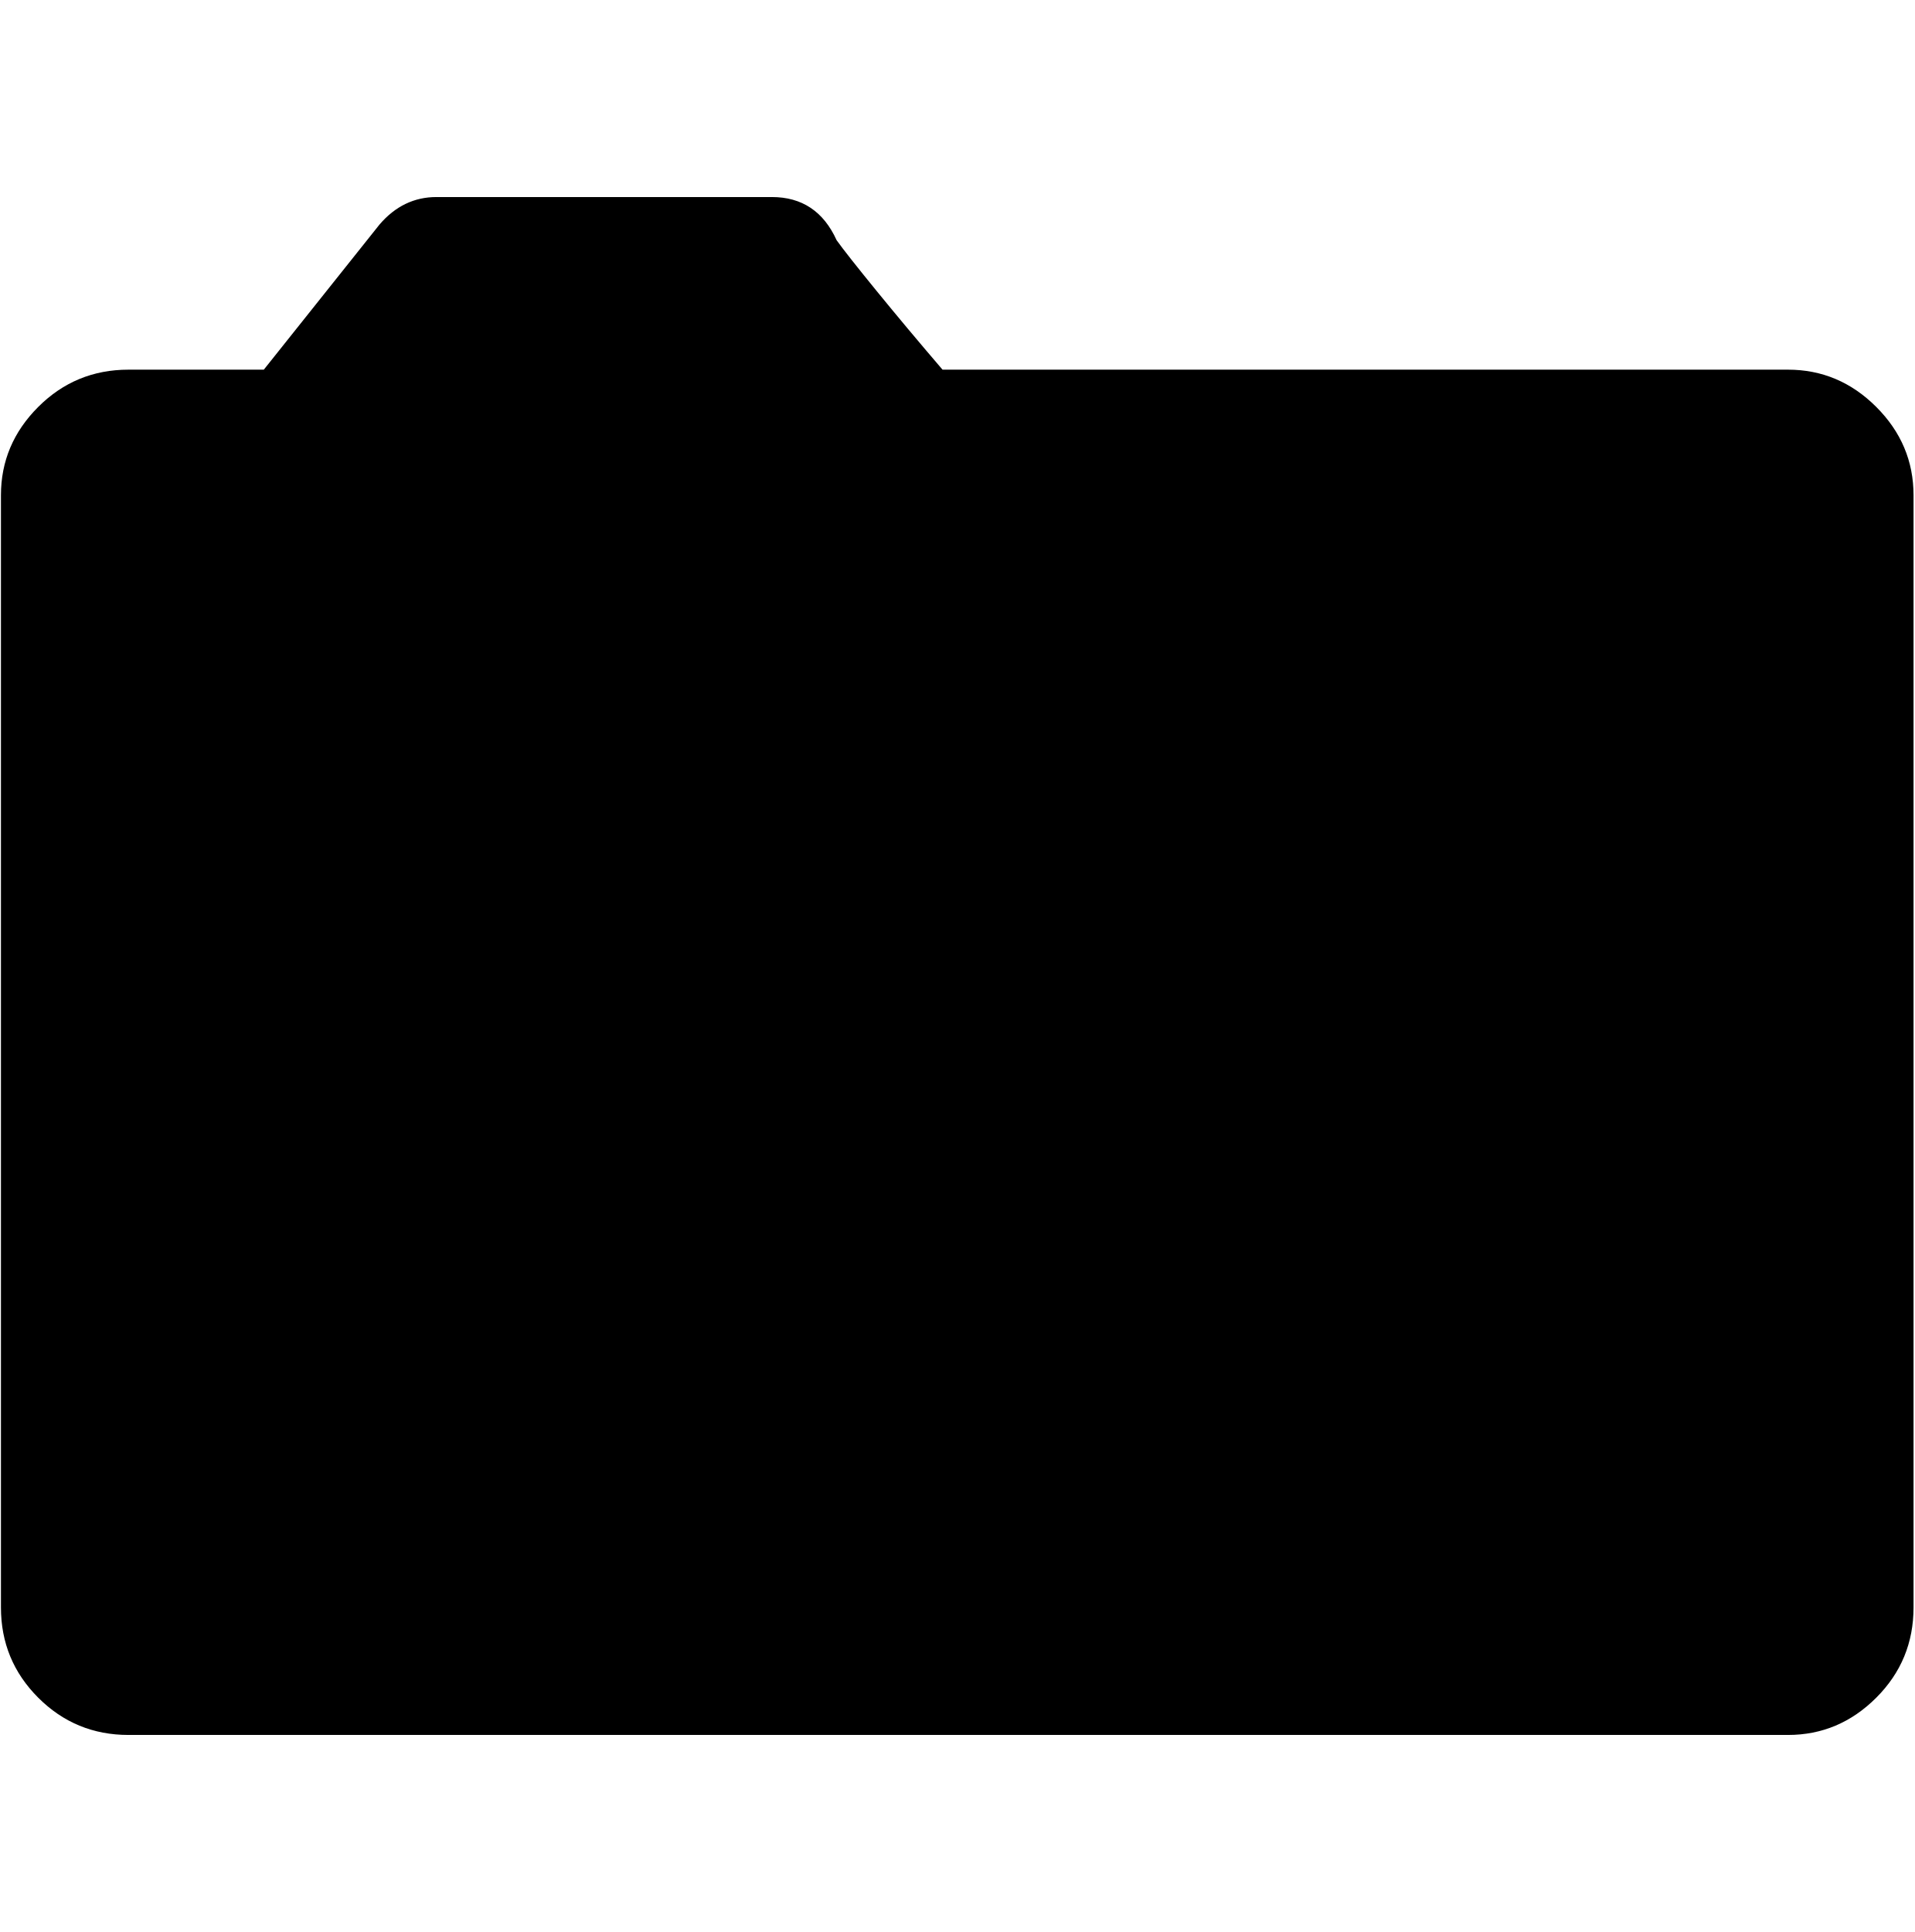
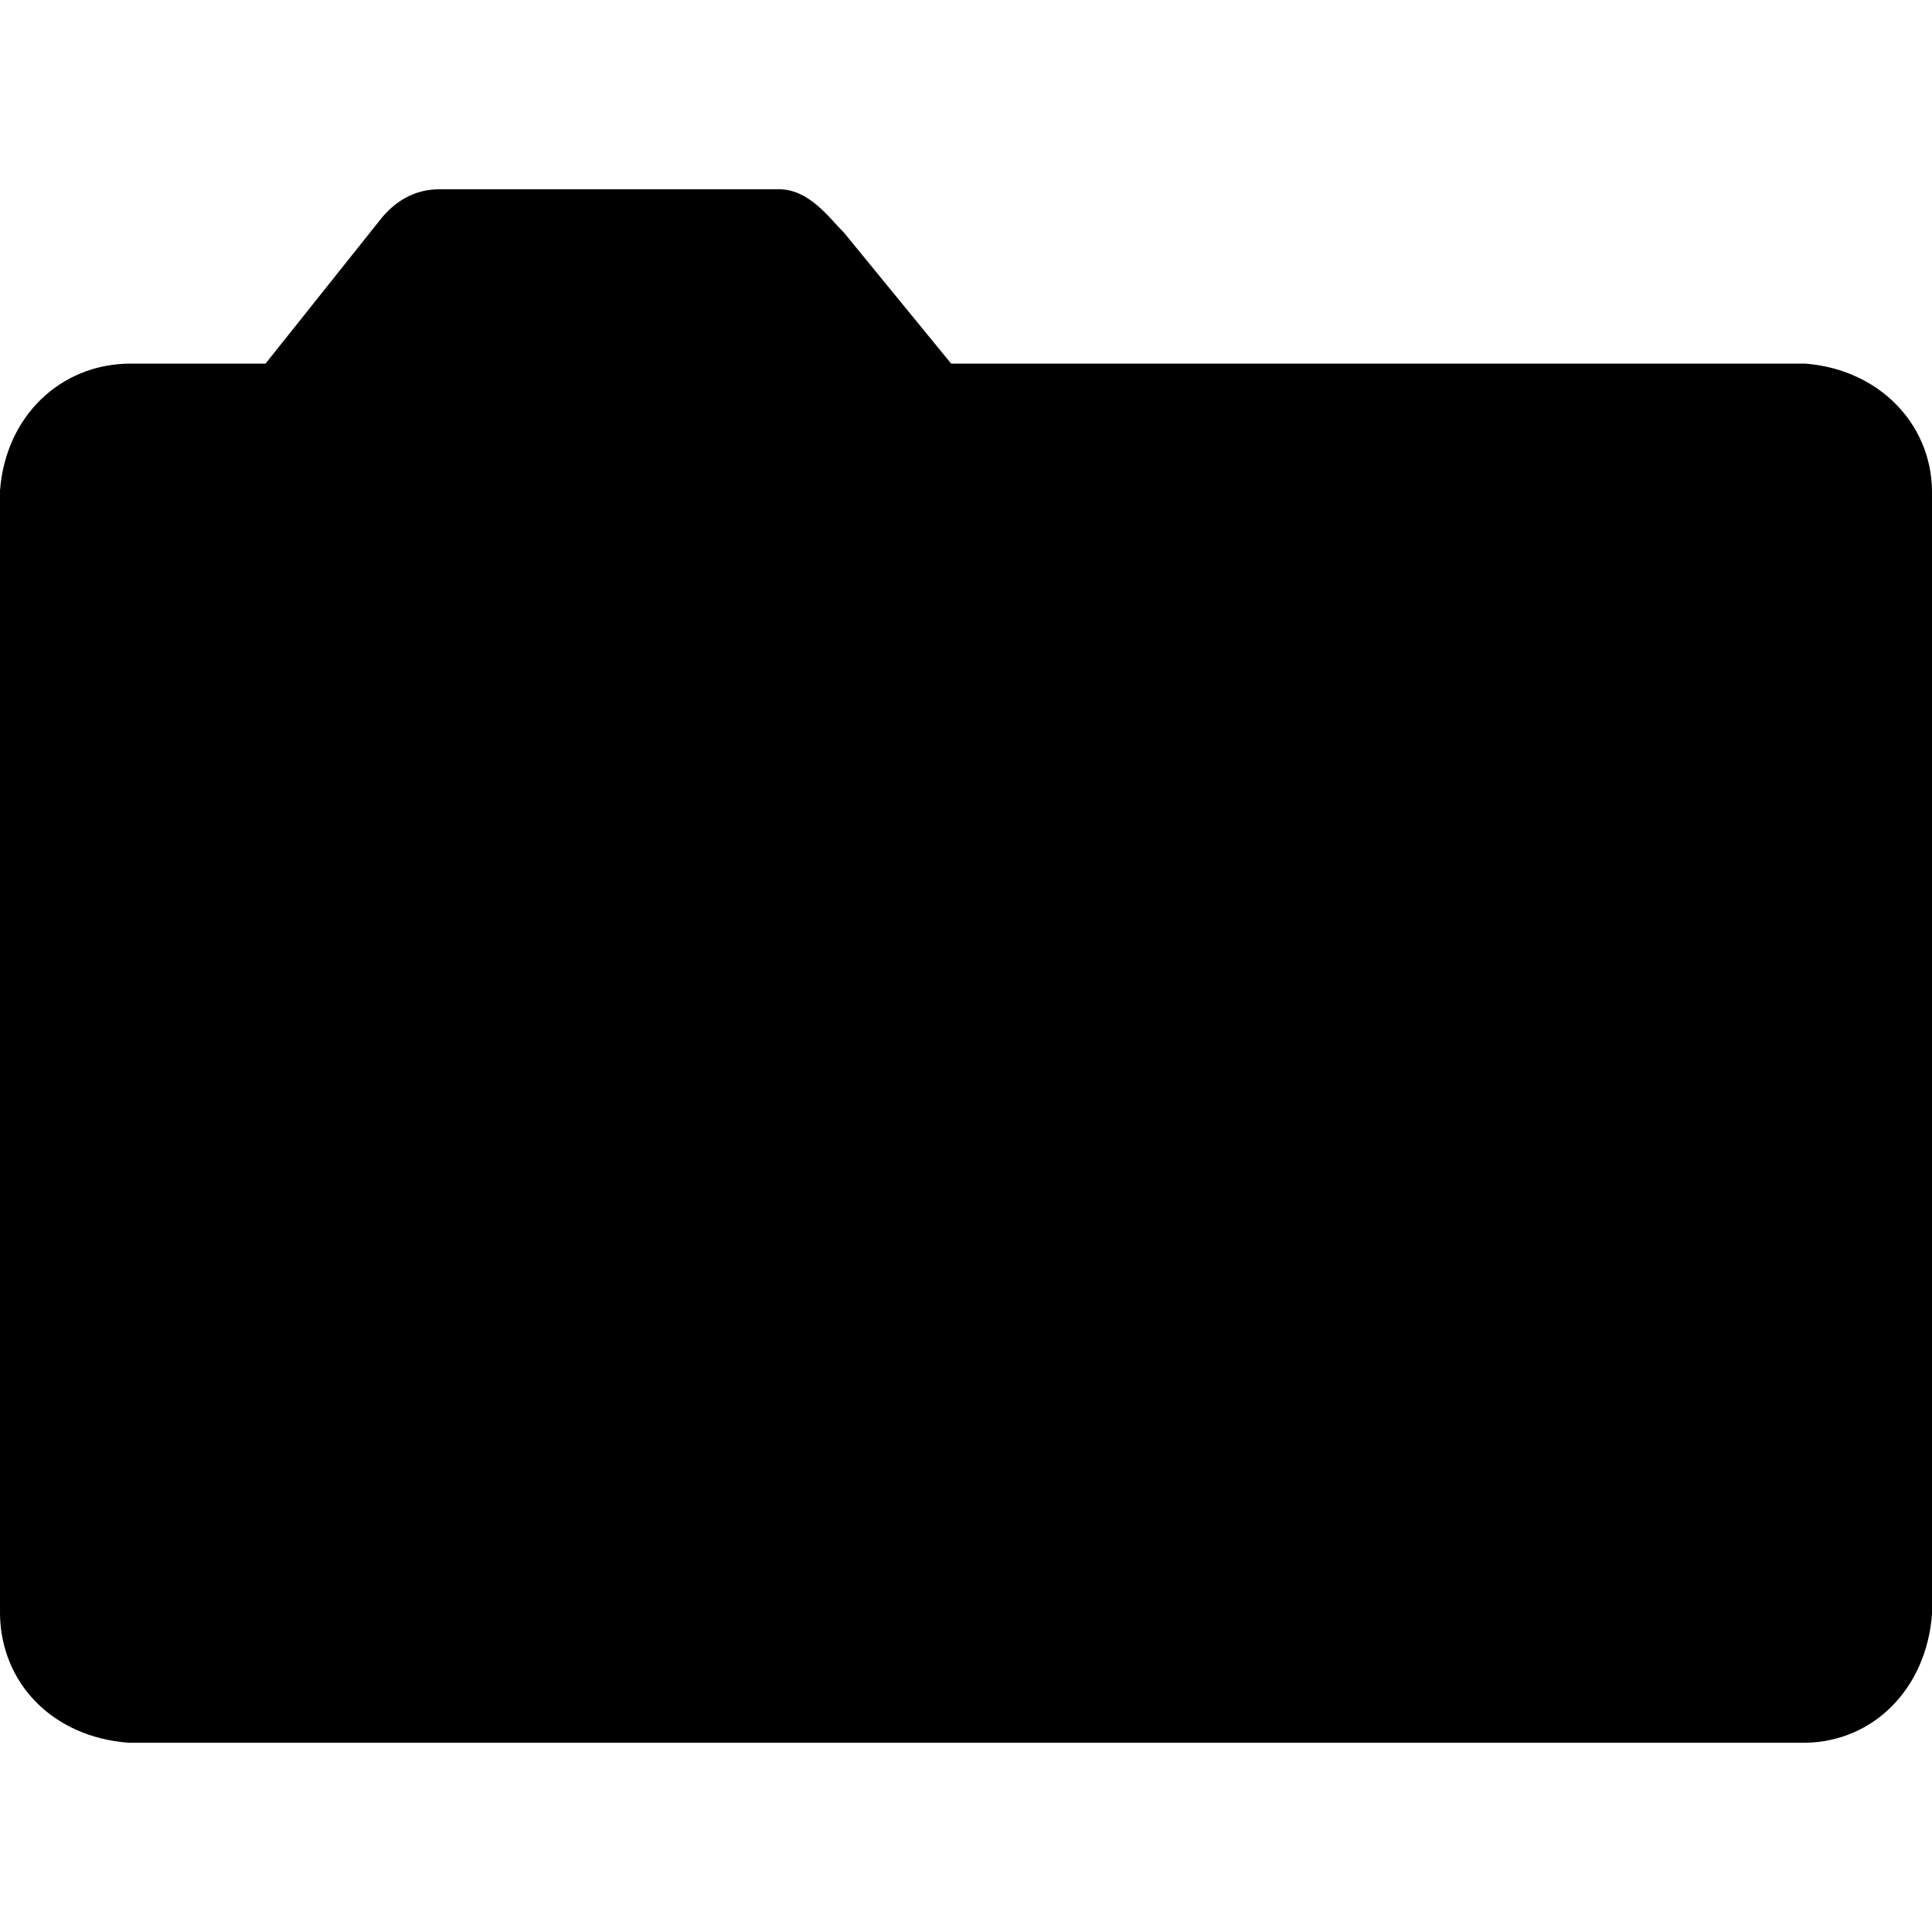
- <svg xmlns="http://www.w3.org/2000/svg" width="987.979" height="997.019" id="svg2" version="1.0">
+ <svg xmlns="http://www.w3.org/2000/svg" width="512" height="512" id="svg2" version="1.0">
  <defs id="defs4" />
-   <g id="layer1" transform="translate(-374.2178,422.7827)">
+   <g id="layer1" transform="translate(-374.2178,-62.23637)">
    <g id="g5847" transform="matrix(1.012308,0,0,-1.012308,360.535,379.4191)">
-       <path id="path5849" d="m 925,604 c 17.333,0 32.333,-6.333 45,-19 12.667,-12.667 19,-27.667 19,-45 V -27 c 0,-18 -6.333,-33.333 -19,-46 -12.667,-12.667 -27.667,-19 -45,-19 H 79 c -18,0 -33.333,6.333 -46,19 -12.667,12.667 -19,28 -19,46 v 567 c 0,17.333 6.333,32.333 19,45 12.667,12.667 28,19 46,19 h 69 l 59,74 c 8,9.333 17.667,14 29,14 h 171 c 15.333,0 26.333,-7.333 33,-22 3.335,-4.667 10.168,-13.333 20.5,-26 10.333,-12.667 21.5,-26 33.5,-40 h 431 v 0 z" style="fill:currentColor" />
+       <path id="path5849" d="m 486.092,218.137 c 19.228,-1.488 32.954,-15.671 33.2,-33.2 l 0,-294.128 c -1.43,-19.511 -15.316,-33.468 -33.2,-33.718 l -438.857,0 c -19.945,1.48 -33.474,15.599 -33.718,33.718 l 0,294.128 c 1.539,19.655 15.959,32.96 33.718,33.2 l 35.793,0 30.606,38.387 c 4.15,4.841 9.165,7.262 15.044,7.262 l 88.705,0 c 7.954,0 13.025,-7.319 17.119,-11.412 l 28.012,-34.237 z" style="fill:currentColor" />
    </g>
  </g>
</svg>
